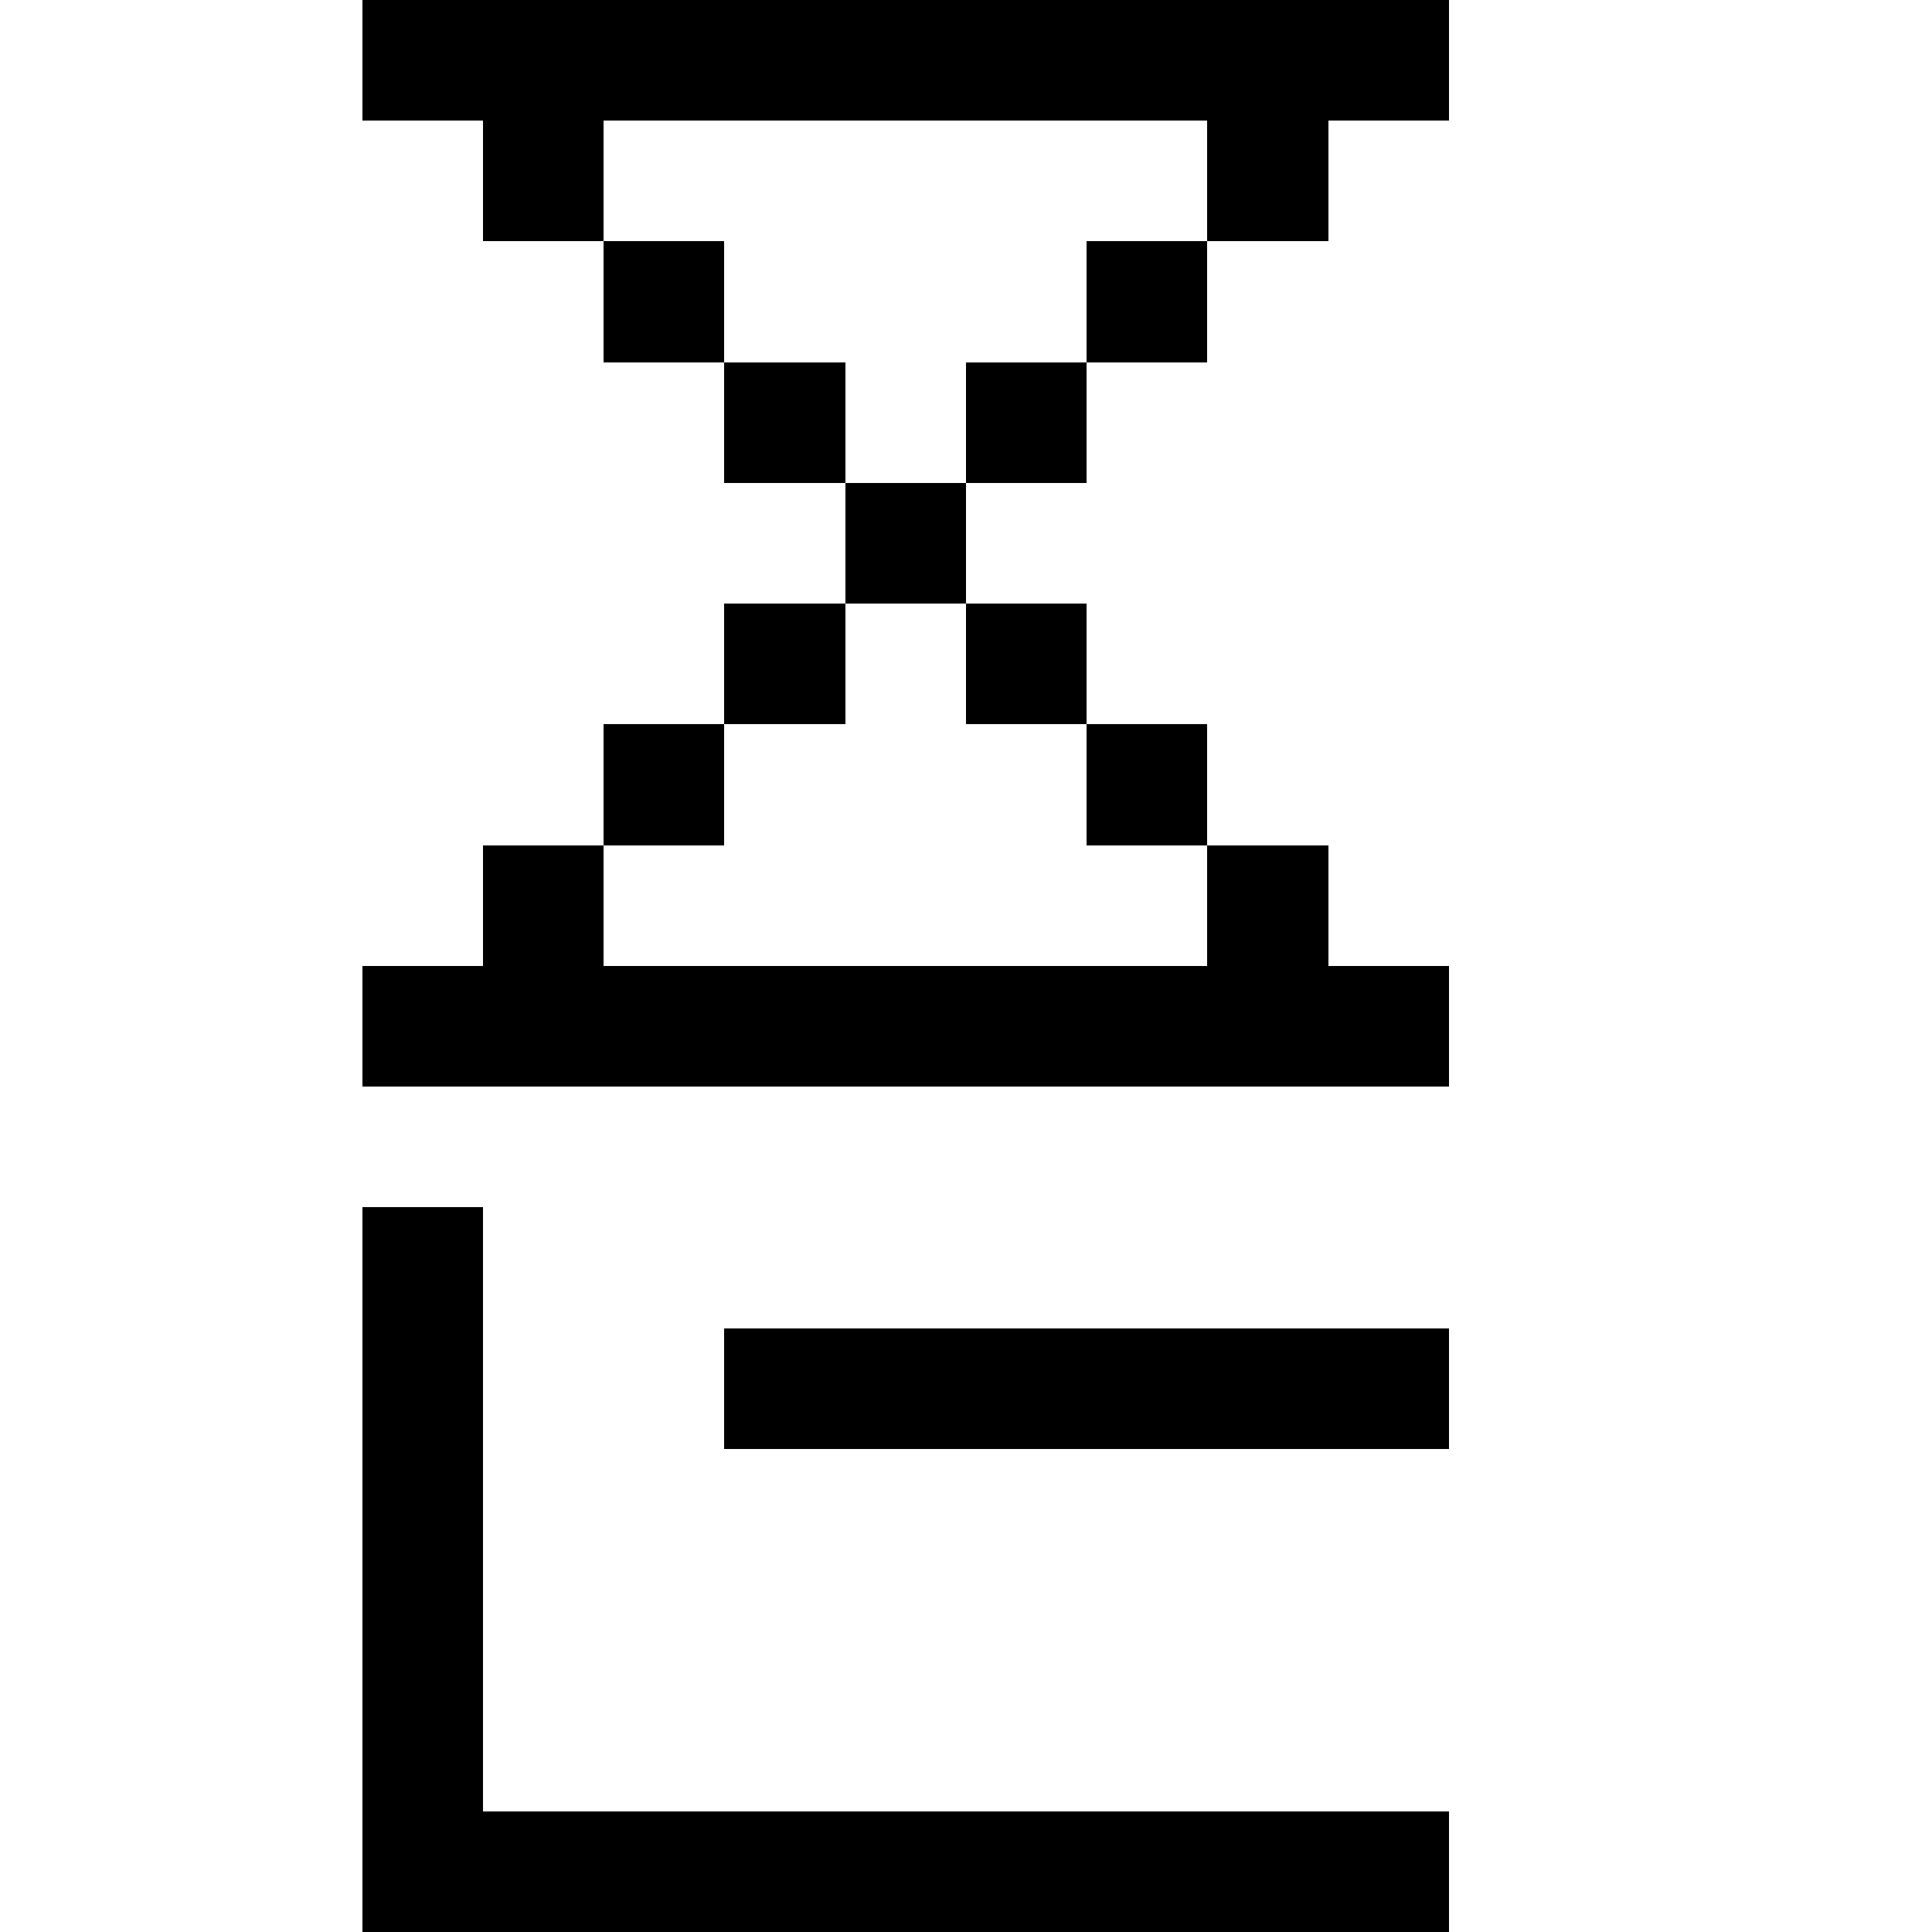
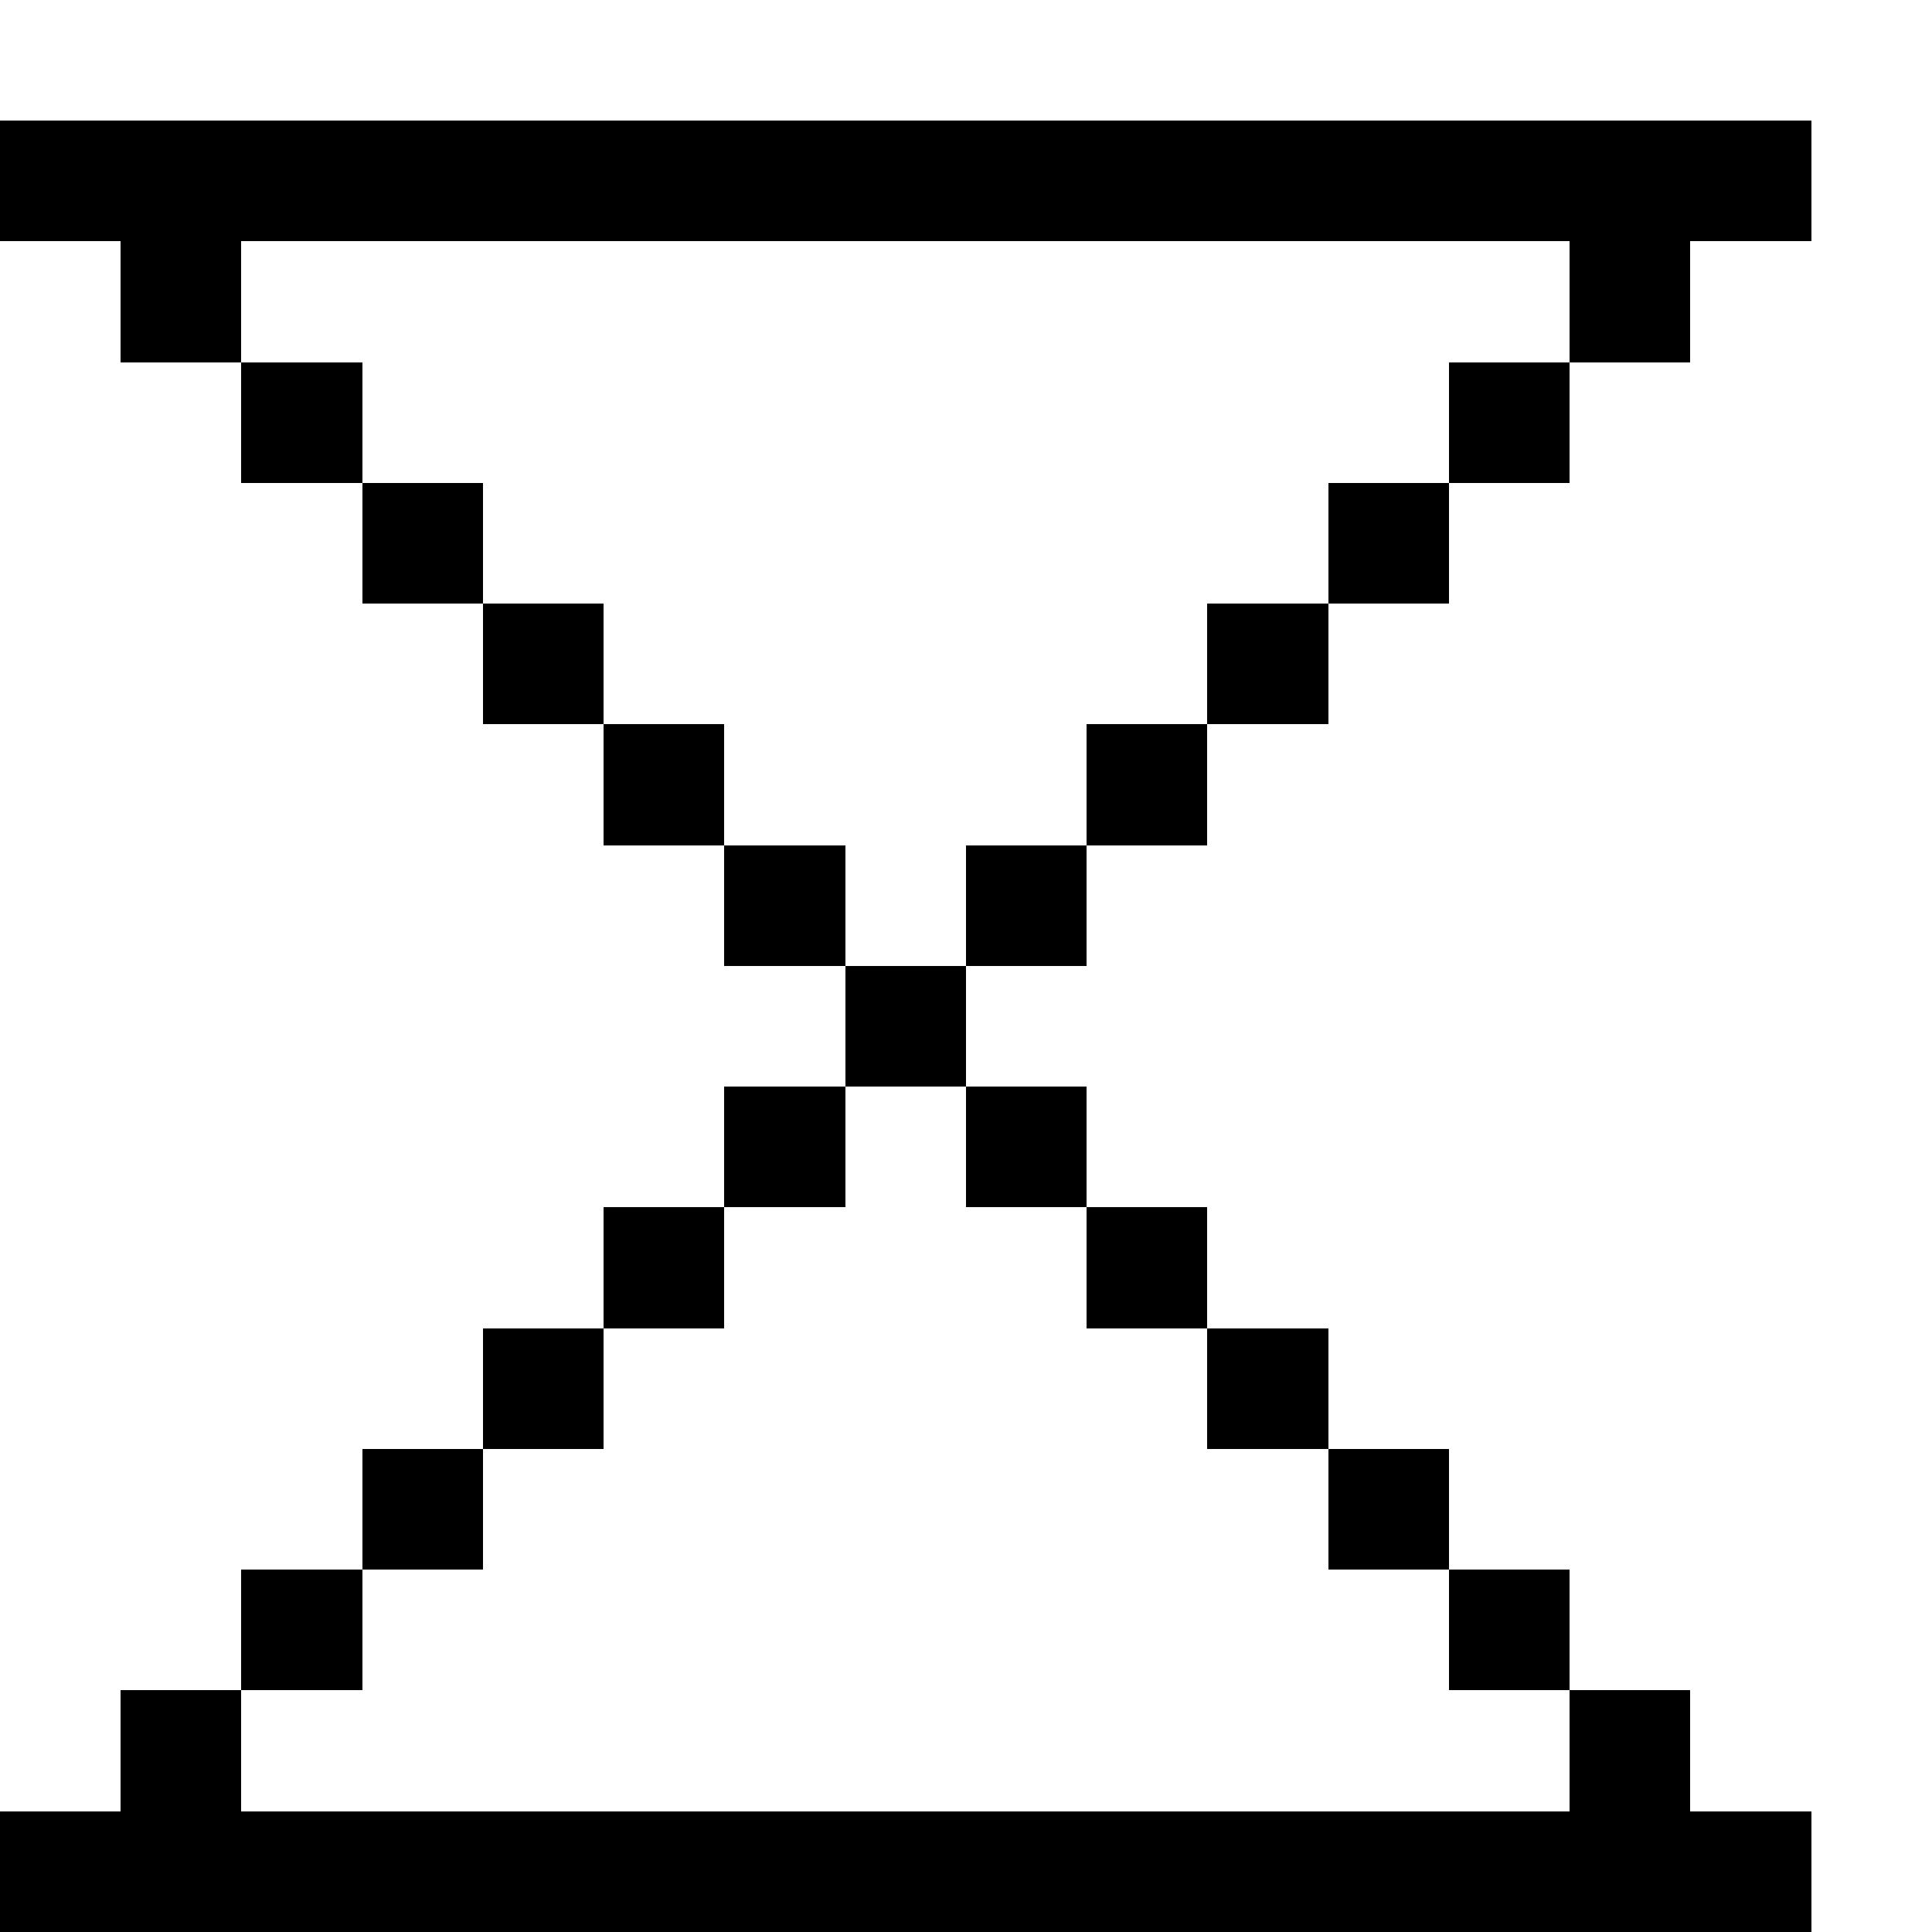
<svg xmlns="http://www.w3.org/2000/svg" viewBox="0 0 16 16" width="16" height="16" shape-rendering="crispEdges" role="img" aria-label="cycle">
-   <rect x="3" y="0" width="9" height="1" fill="currentColor" />
-   <rect x="4" y="1" width="1" height="1" fill="currentColor" />
-   <rect x="10" y="1" width="1" height="1" fill="currentColor" />
-   <rect x="5" y="2" width="1" height="1" fill="currentColor" />
-   <rect x="9" y="2" width="1" height="1" fill="currentColor" />
-   <rect x="6" y="3" width="1" height="1" fill="currentColor" />
-   <rect x="8" y="3" width="1" height="1" fill="currentColor" />
-   <rect x="7" y="4" width="1" height="1" fill="currentColor" />
-   <rect x="6" y="5" width="1" height="1" fill="currentColor" />
-   <rect x="8" y="5" width="1" height="1" fill="currentColor" />
+   <rect x="0" y="1" width="15" height="1" fill="currentColor" />
+   <rect x="1" y="2" width="1" height="1" fill="currentColor" />
+   <rect x="13" y="2" width="1" height="1" fill="currentColor" />
+   <rect x="2" y="3" width="1" height="1" fill="currentColor" />
+   <rect x="12" y="3" width="1" height="1" fill="currentColor" />
+   <rect x="3" y="4" width="1" height="1" fill="currentColor" />
+   <rect x="11" y="4" width="1" height="1" fill="currentColor" />
+   <rect x="4" y="5" width="1" height="1" fill="currentColor" />
+   <rect x="10" y="5" width="1" height="1" fill="currentColor" />
  <rect x="5" y="6" width="1" height="1" fill="currentColor" />
  <rect x="9" y="6" width="1" height="1" fill="currentColor" />
-   <rect x="4" y="7" width="1" height="1" fill="currentColor" />
-   <rect x="10" y="7" width="1" height="1" fill="currentColor" />
-   <rect x="3" y="8" width="9" height="1" fill="currentColor" />
-   <rect x="3" y="10" width="1" height="5" fill="currentColor" />
-   <rect x="6" y="11" width="6" height="1" fill="currentColor" />
-   <rect x="3" y="15" width="9" height="1" fill="currentColor" />
+   <rect x="6" y="7" width="1" height="1" fill="currentColor" />
+   <rect x="8" y="7" width="1" height="1" fill="currentColor" />
+   <rect x="7" y="8" width="1" height="1" fill="currentColor" />
+   <rect x="6" y="9" width="1" height="1" fill="currentColor" />
+   <rect x="8" y="9" width="1" height="1" fill="currentColor" />
+   <rect x="5" y="10" width="1" height="1" fill="currentColor" />
+   <rect x="9" y="10" width="1" height="1" fill="currentColor" />
+   <rect x="4" y="11" width="1" height="1" fill="currentColor" />
+   <rect x="10" y="11" width="1" height="1" fill="currentColor" />
+   <rect x="3" y="12" width="1" height="1" fill="currentColor" />
+   <rect x="11" y="12" width="1" height="1" fill="currentColor" />
+   <rect x="2" y="13" width="1" height="1" fill="currentColor" />
+   <rect x="12" y="13" width="1" height="1" fill="currentColor" />
+   <rect x="1" y="14" width="1" height="1" fill="currentColor" />
+   <rect x="13" y="14" width="1" height="1" fill="currentColor" />
+   <rect x="0" y="15" width="15" height="1" fill="currentColor" />
</svg>
